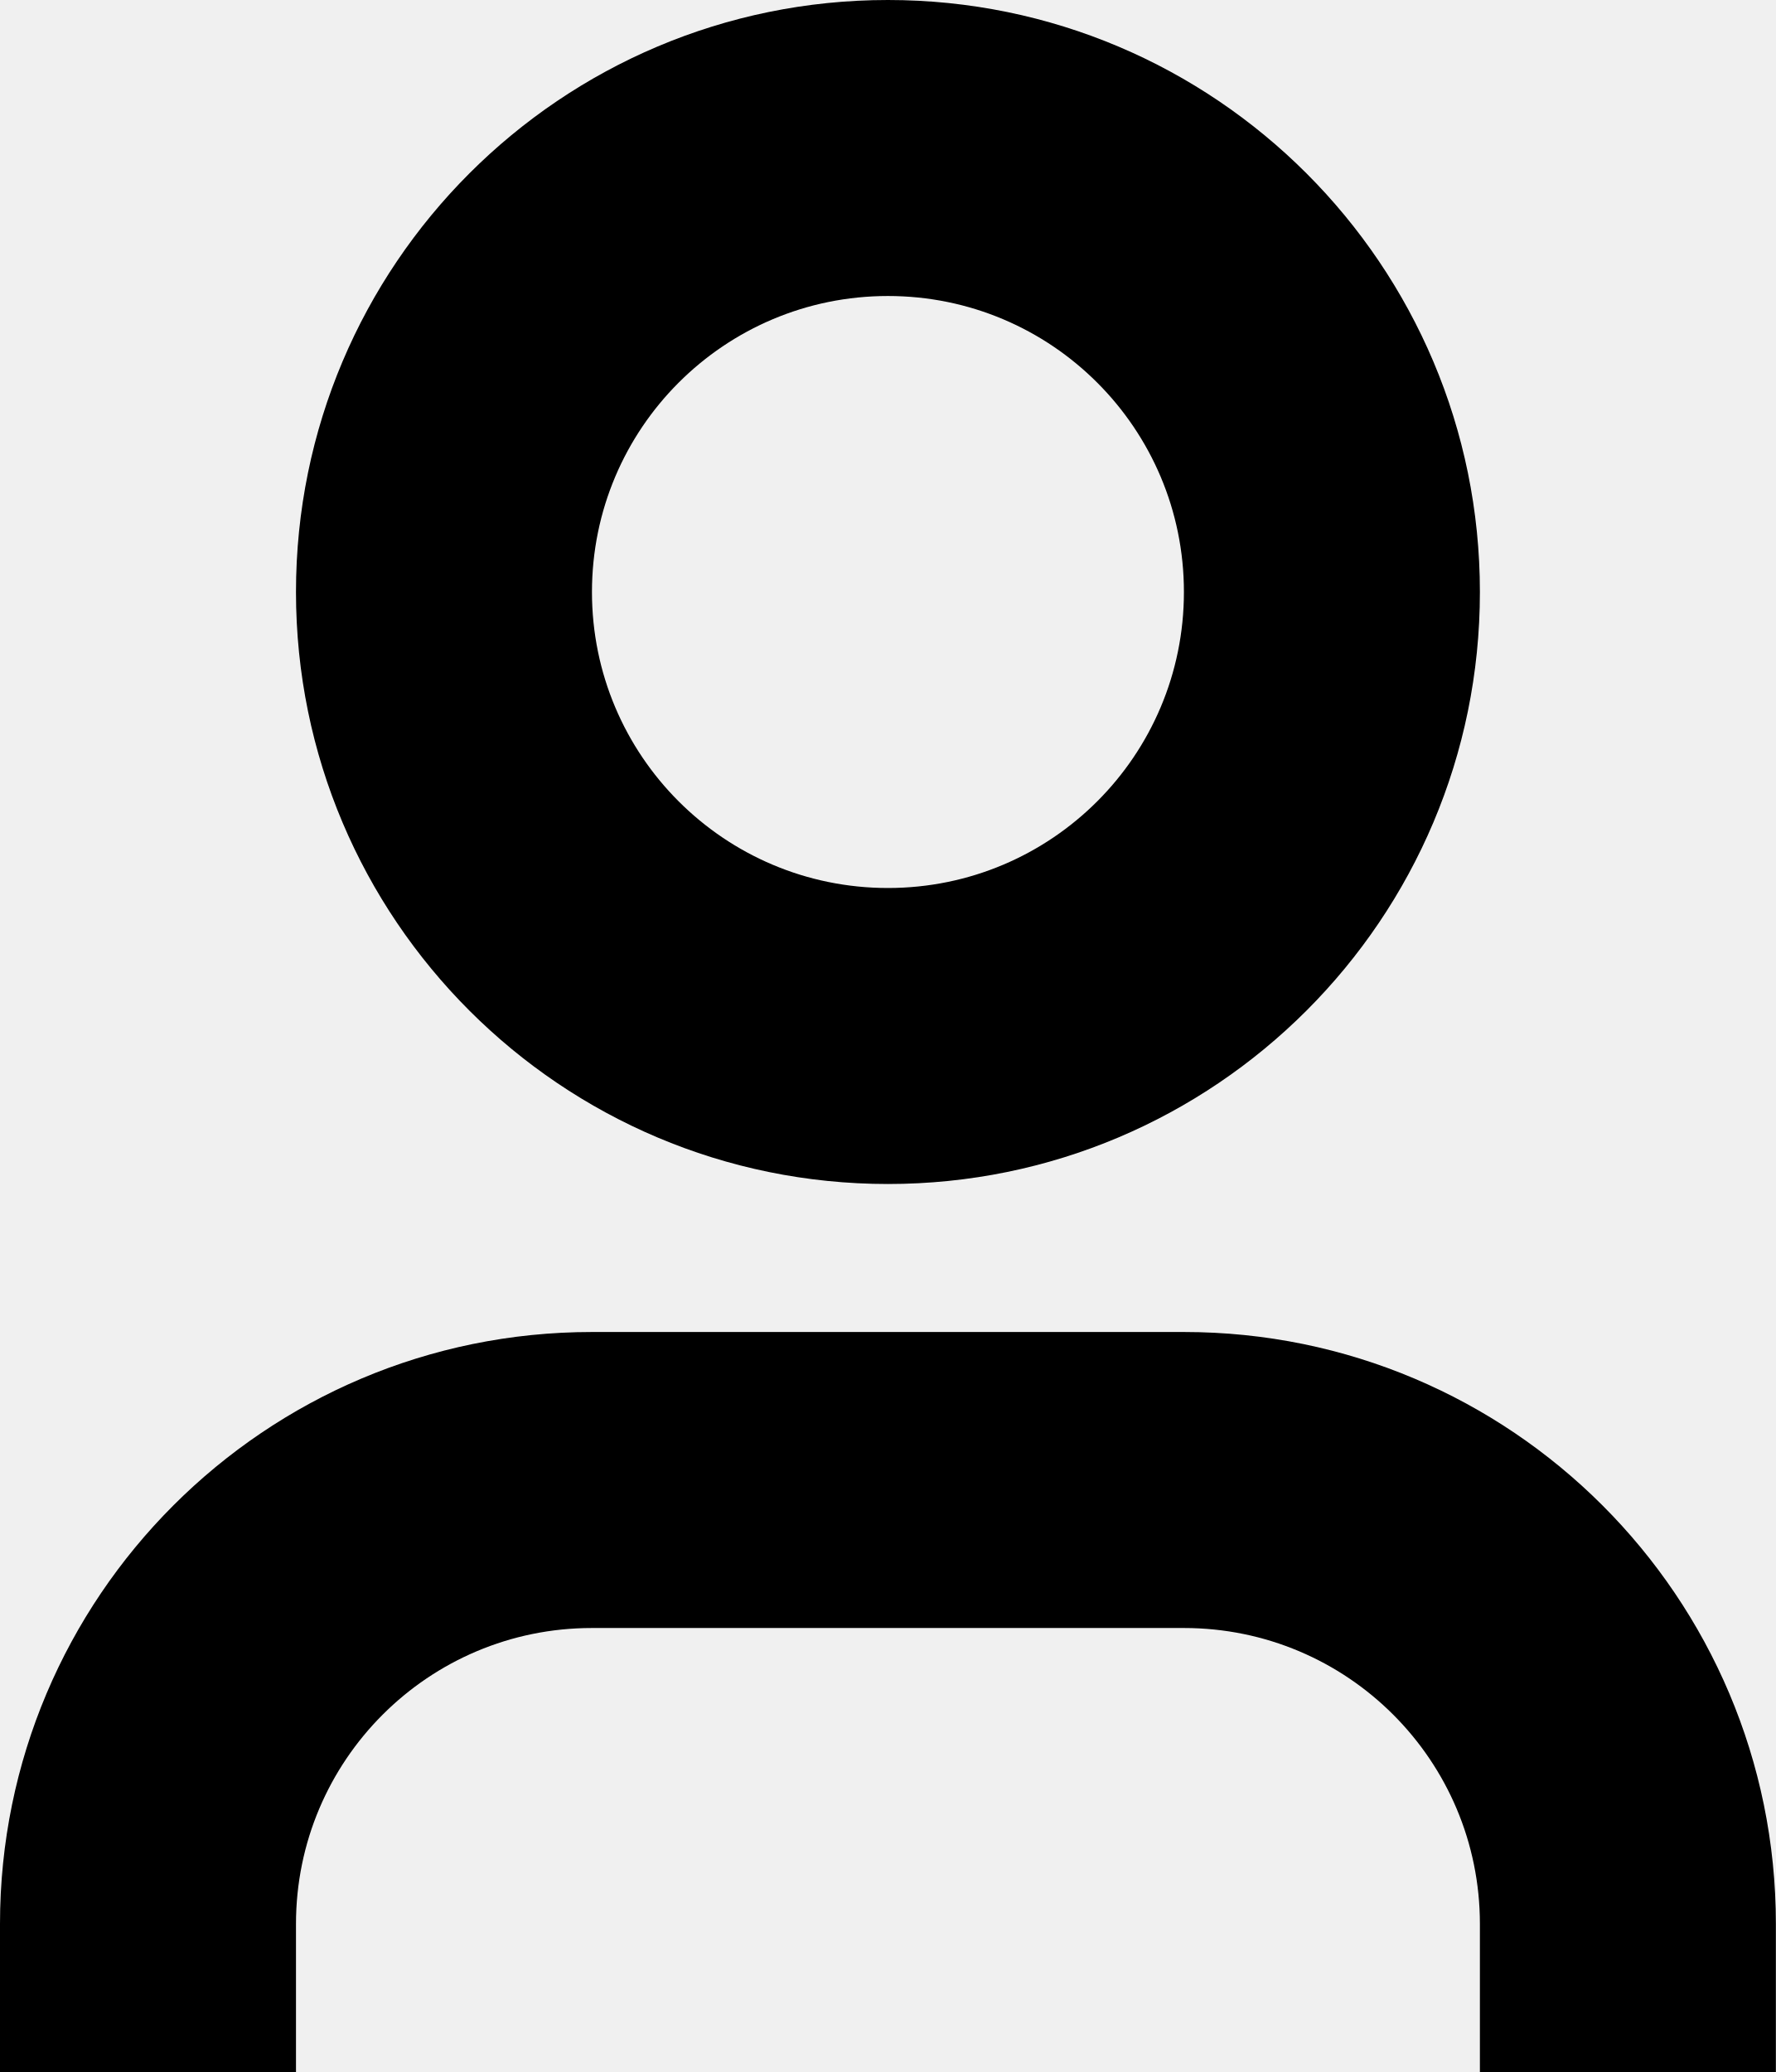
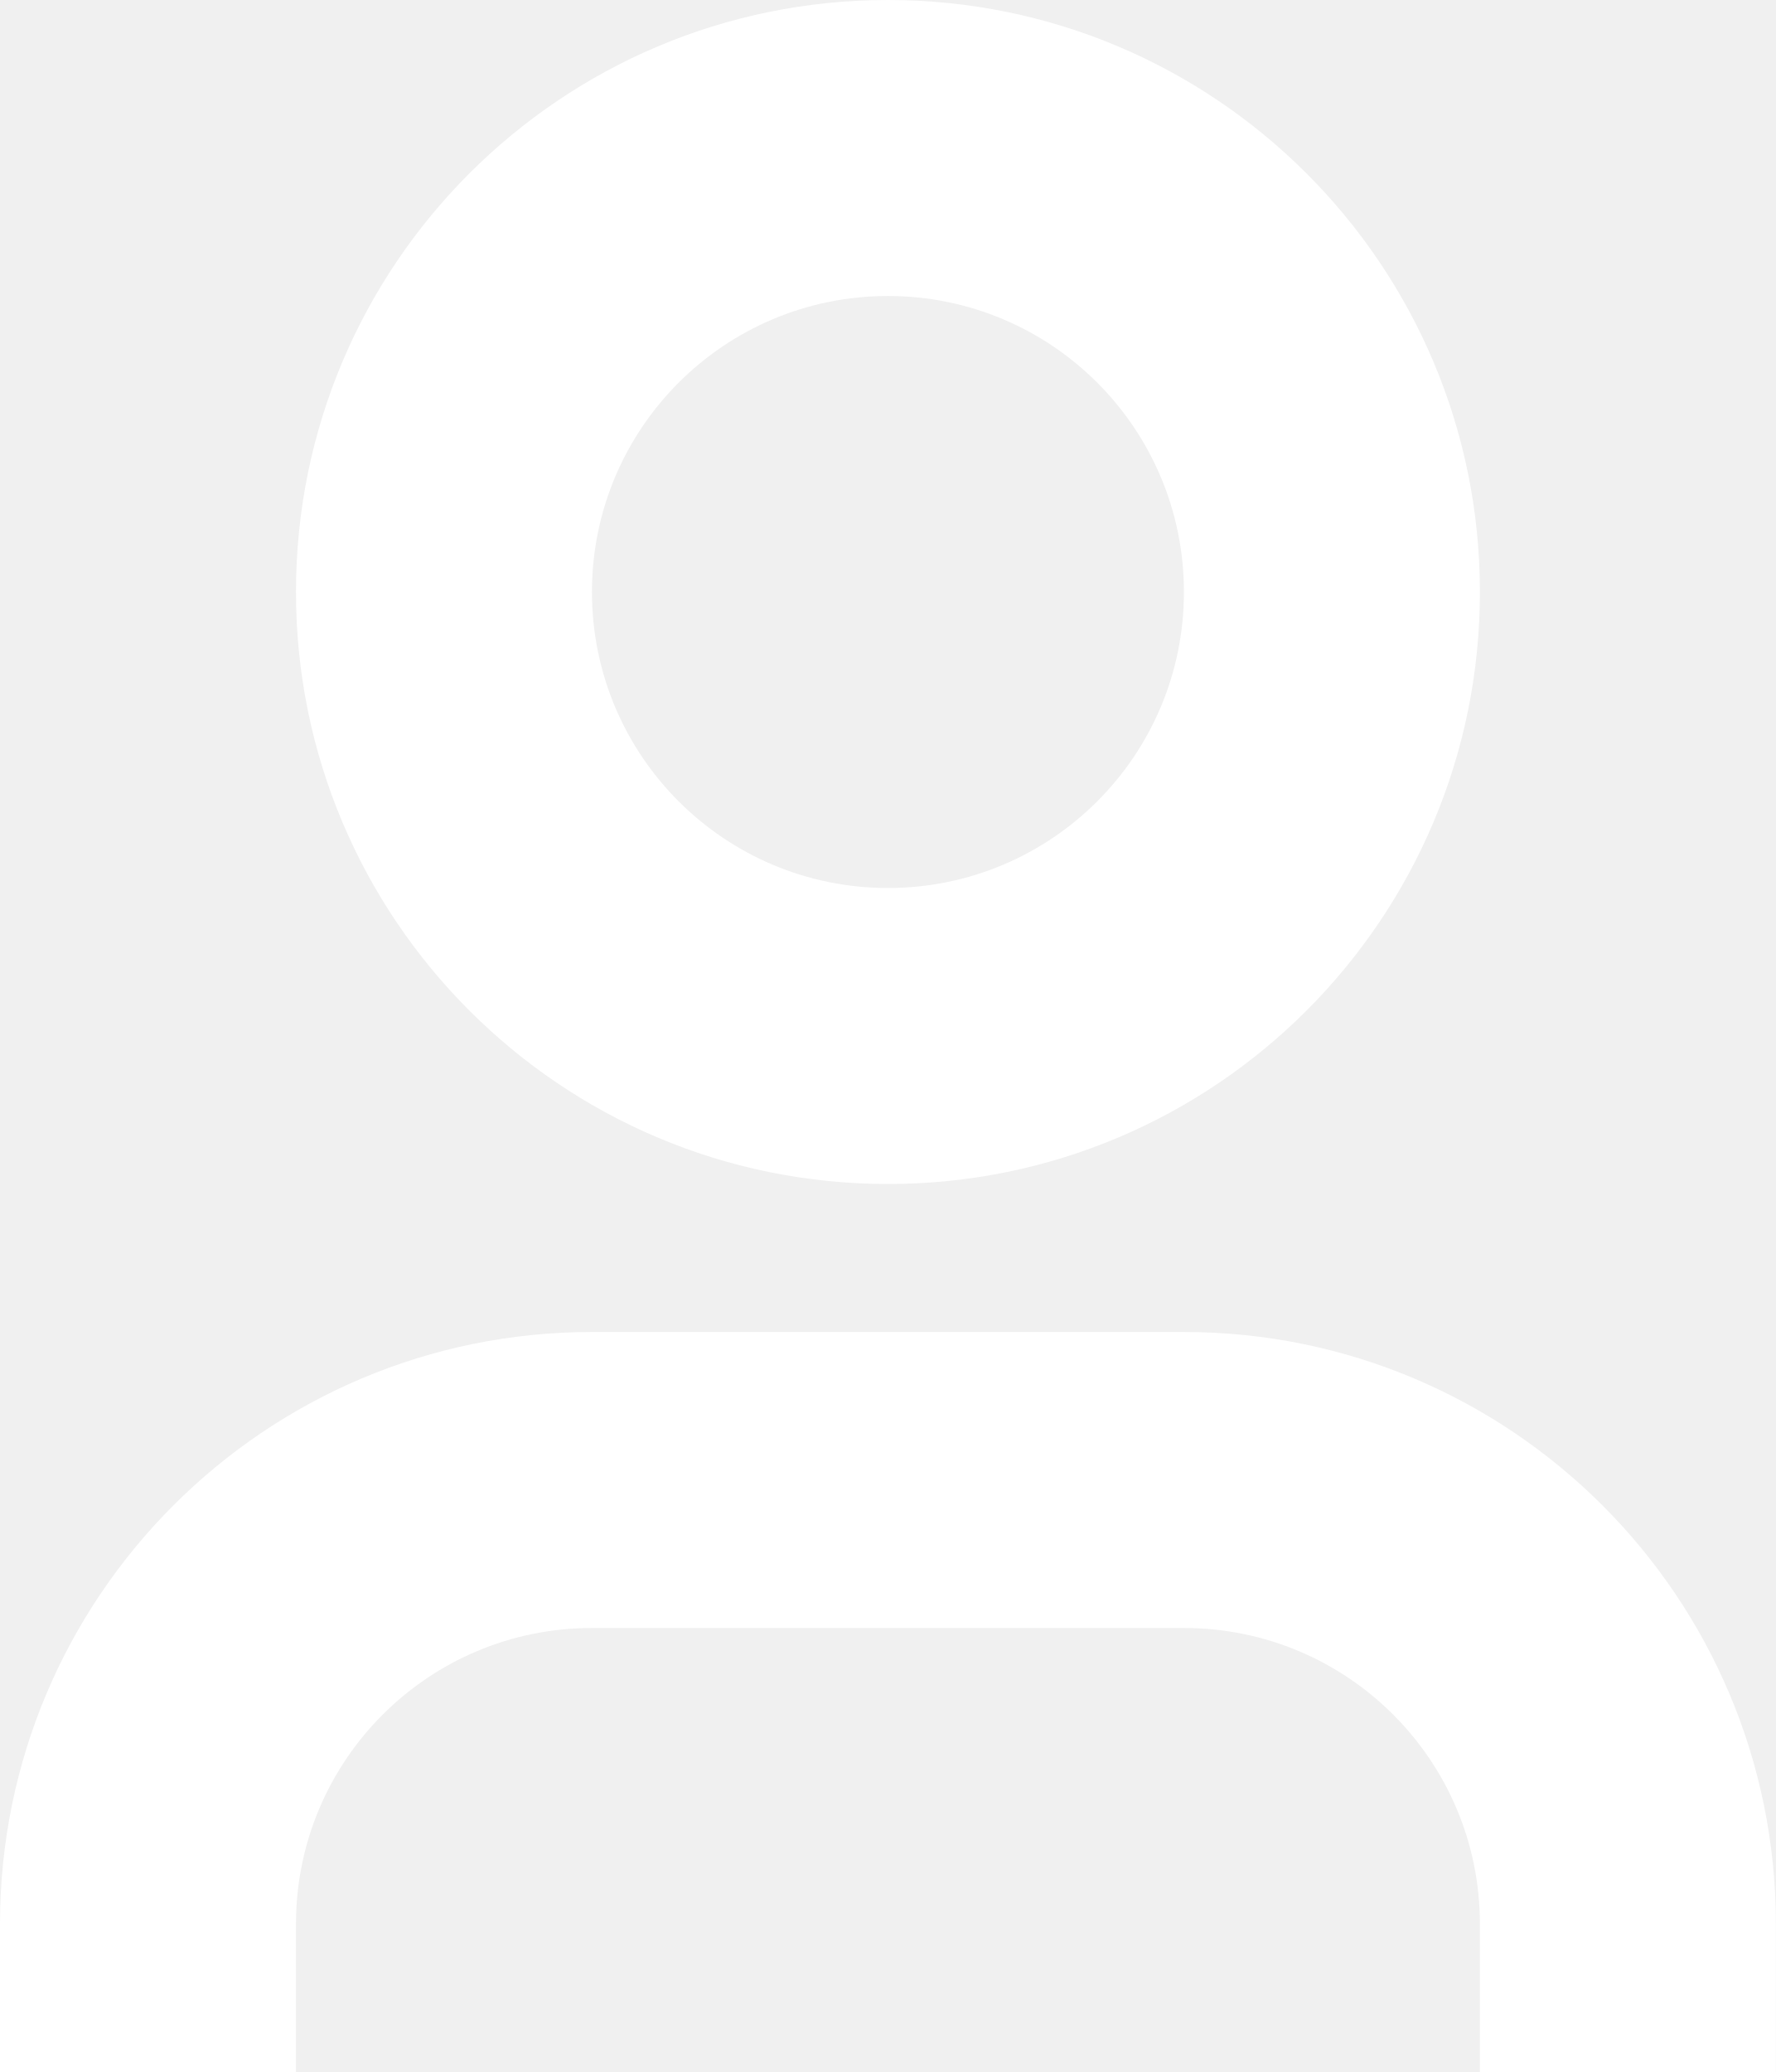
<svg xmlns="http://www.w3.org/2000/svg" width="12" height="14" viewBox="0 0 12 14" fill="none">
-   <path fill-rule="evenodd" clip-rule="evenodd" d="M8 4C8 5.105 7.105 6 6 6C4.895 6 4 5.105 4 4C4 2.895 4.895 2 6 2C7.105 2 8 2.895 8 4ZM10 4C10 6.209 8.209 8 6 8C3.791 8 2 6.209 2 4C2 1.791 3.791 0 6 0C8.209 0 10 1.791 10 4ZM4 9C1.791 9 0 10.791 0 13V14H2V13C2 11.895 2.895 11 4 11H8C9.105 11 10 11.895 10 13V14H12V13C12 10.791 10.209 9 8 9H4Z" fill="black" />
+   <path fill-rule="evenodd" clip-rule="evenodd" d="M8 4C8 5.105 7.105 6 6 6C4.895 6 4 5.105 4 4C4 2.895 4.895 2 6 2C7.105 2 8 2.895 8 4ZM10 4C10 6.209 8.209 8 6 8C3.791 8 2 6.209 2 4C2 1.791 3.791 0 6 0C8.209 0 10 1.791 10 4ZM4 9C1.791 9 0 10.791 0 13V14H2V13C2 11.895 2.895 11 4 11H8C9.105 11 10 11.895 10 13V14H12V13C12 10.791 10.209 9 8 9H4Z" fill="white" />
</svg>
